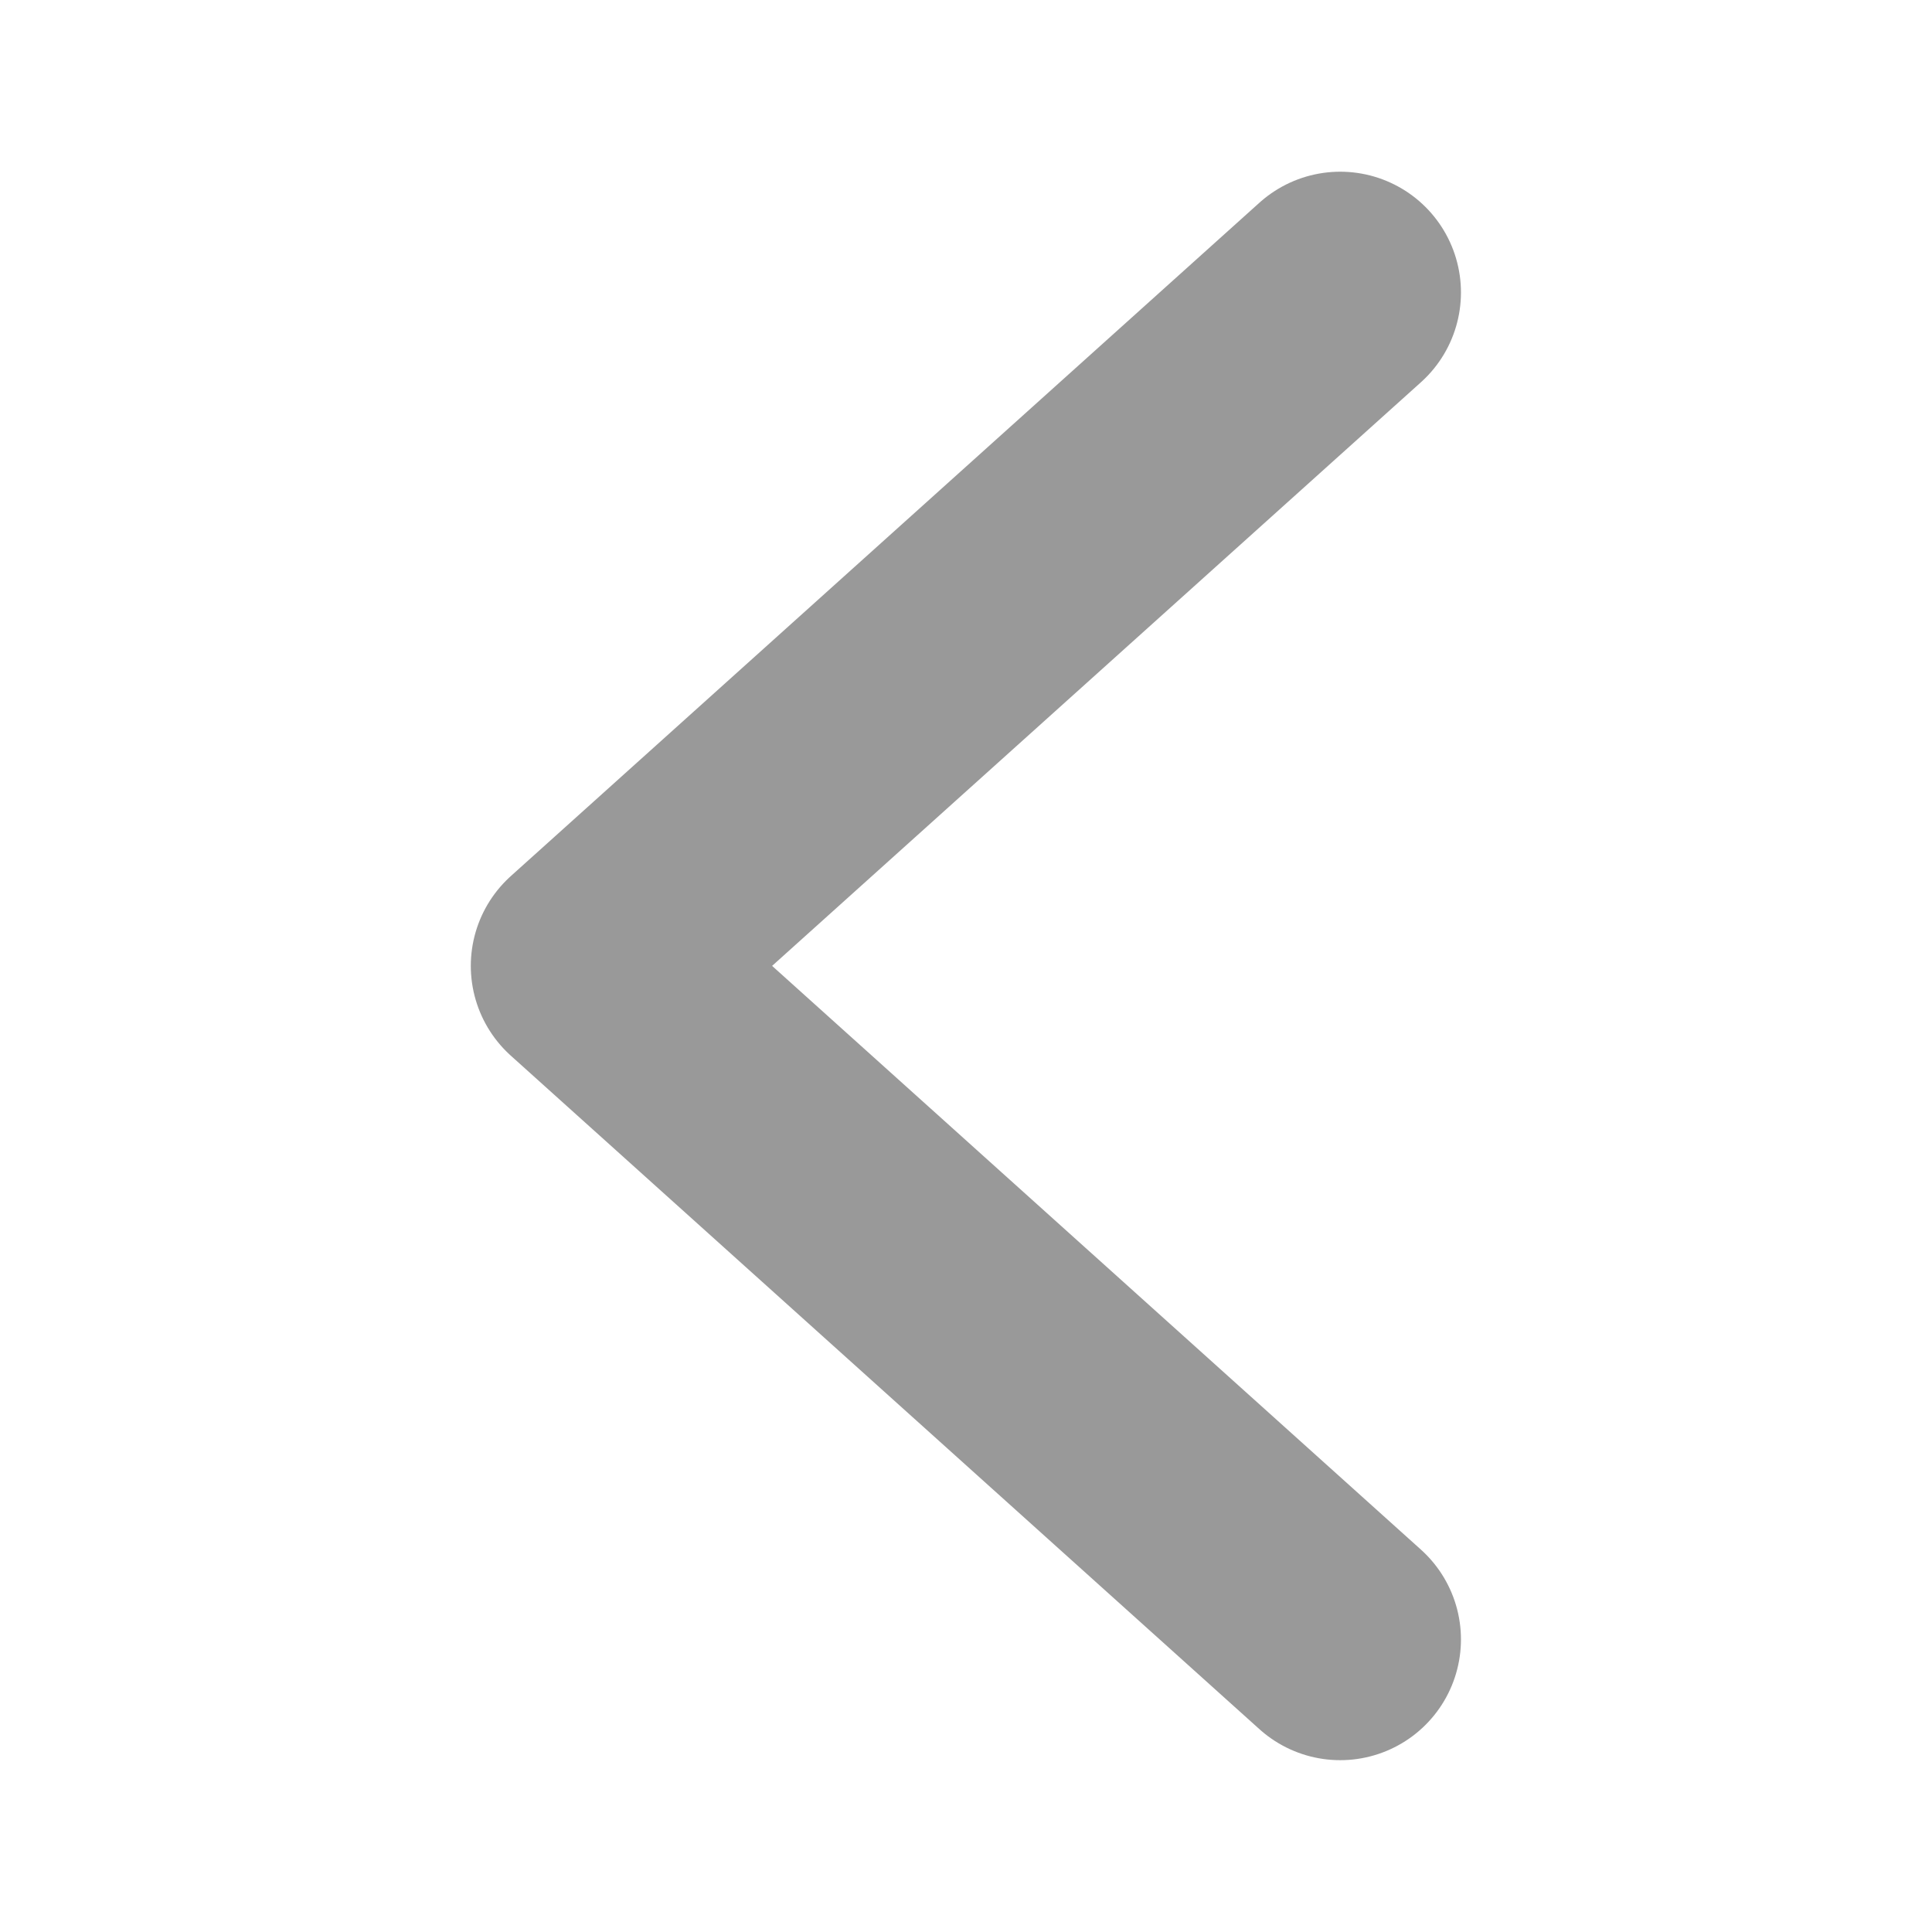
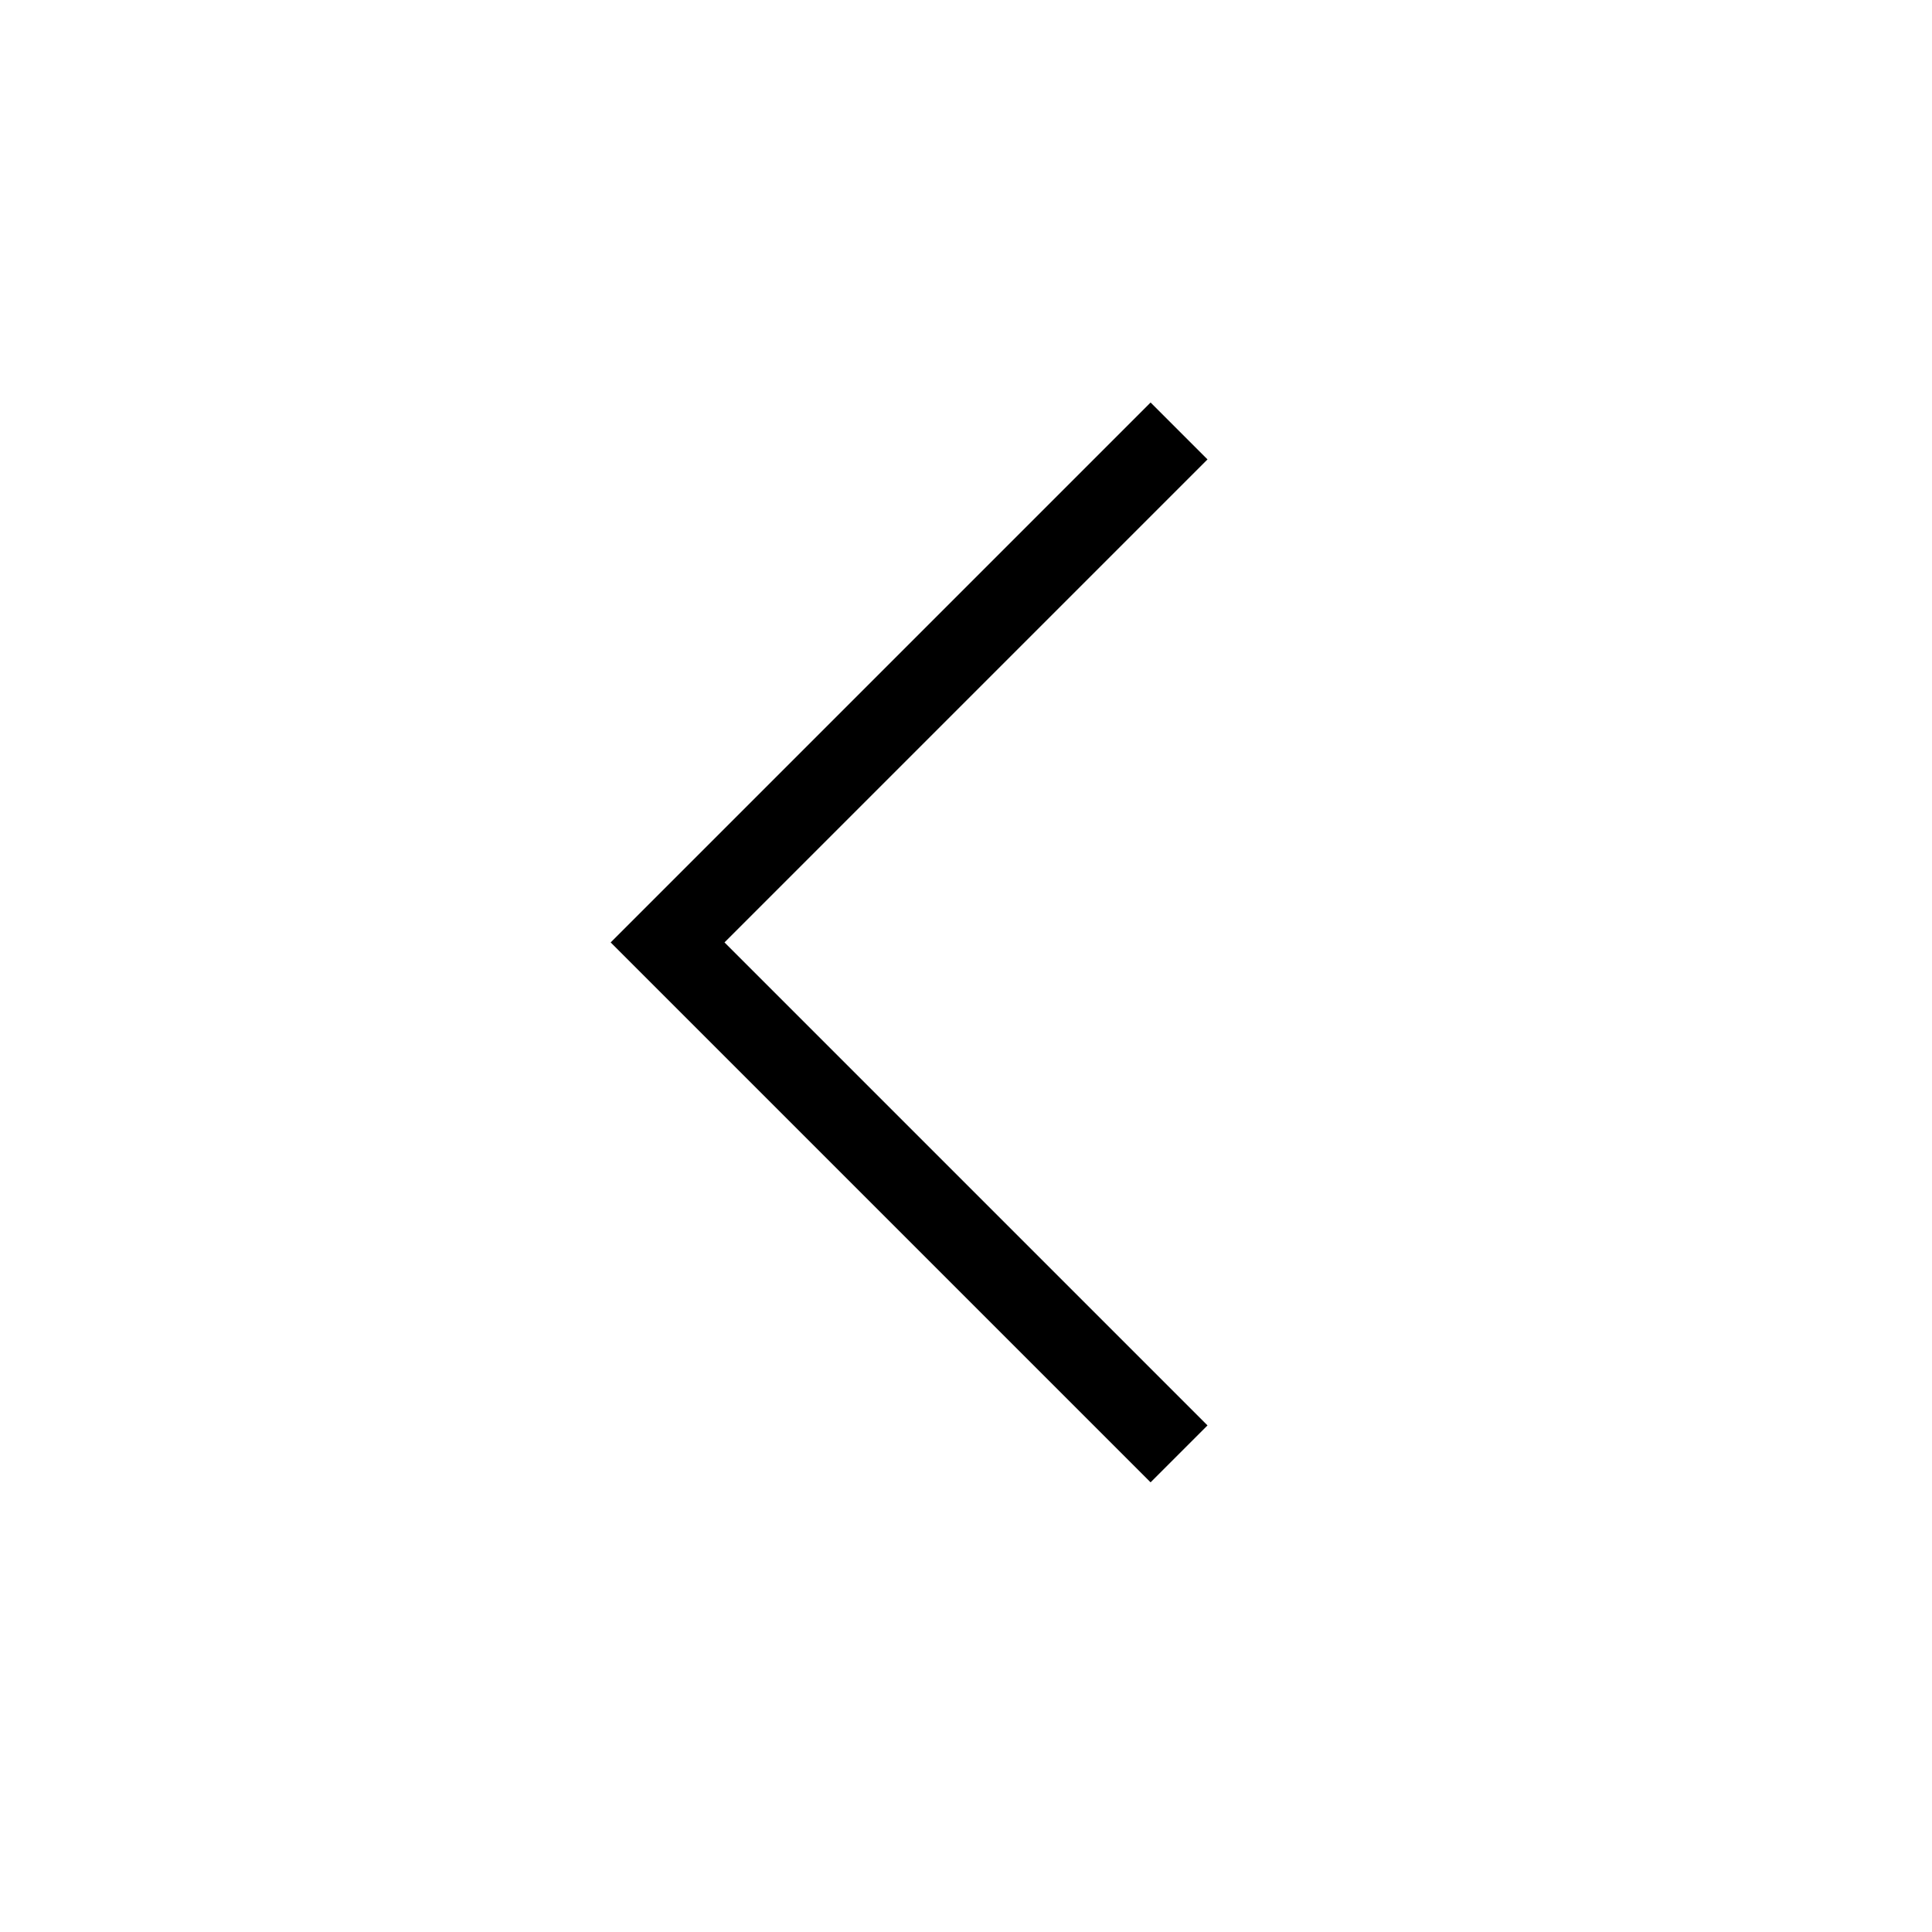
- <svg xmlns="http://www.w3.org/2000/svg" width="16" height="16" viewBox="0 0 16 16">
-   <g id="Frame_509" data-name="Frame 509" transform="translate(15.409 0.591) rotate(90)">
-     <rect id="사각형_864" data-name="사각형 864" width="16" height="16" transform="translate(-0.591 -0.591)" fill="none" />
-     <rect id="사각형_865" data-name="사각형 865" width="12" height="12" transform="translate(1.409 1.409)" fill="none" opacity="0.4" />
-     <path id="패스_4159" data-name="패스 4159" d="M3,7l5.577,6.2L14.155,7" transform="translate(-1.169 -2.69)" fill="none" stroke="#999" stroke-linecap="round" stroke-linejoin="round" stroke-width="2" />
-   </g>
+ <svg xmlns="http://www.w3.org/2000/svg" width="24" height="24" viewBox="0 0 24 24" fill="none">
+   <path fill-rule="evenodd" clip-rule="evenodd" d="M14.293 5L7.586 11.707L14.293 18.414L15 17.707L9 11.707L15 5.707L14.293 5Z" fill="black" />
</svg>
